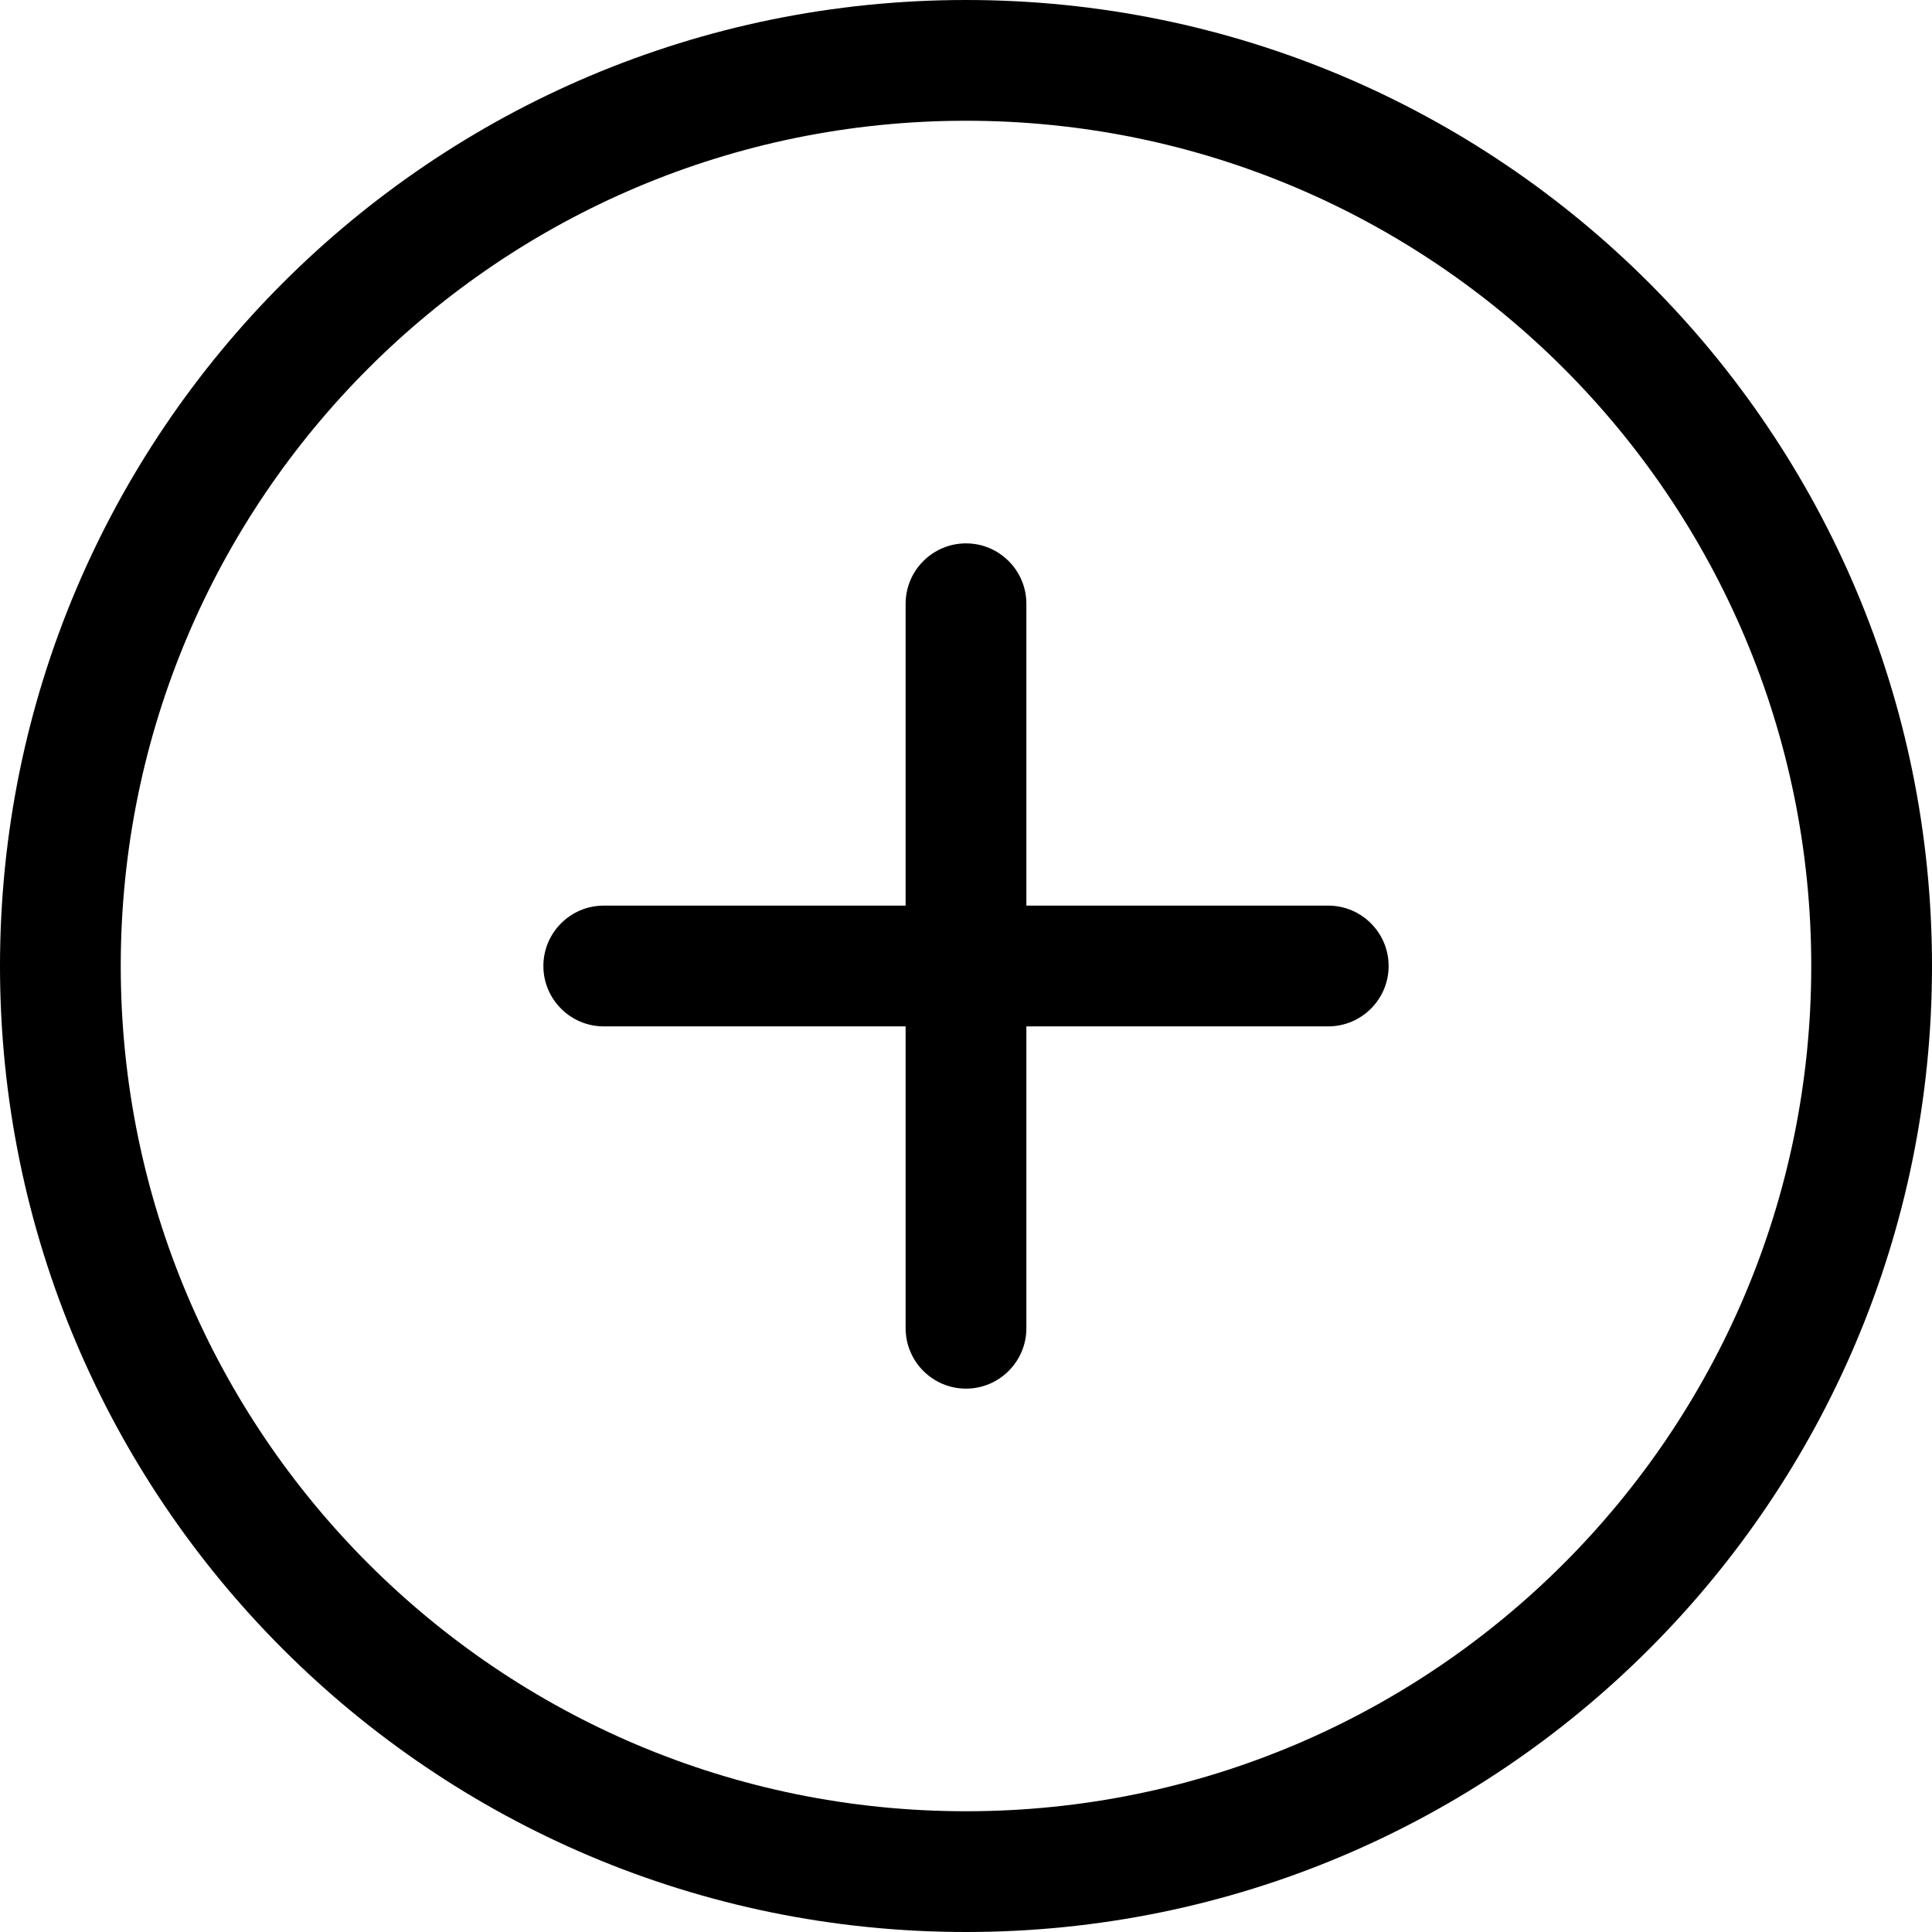
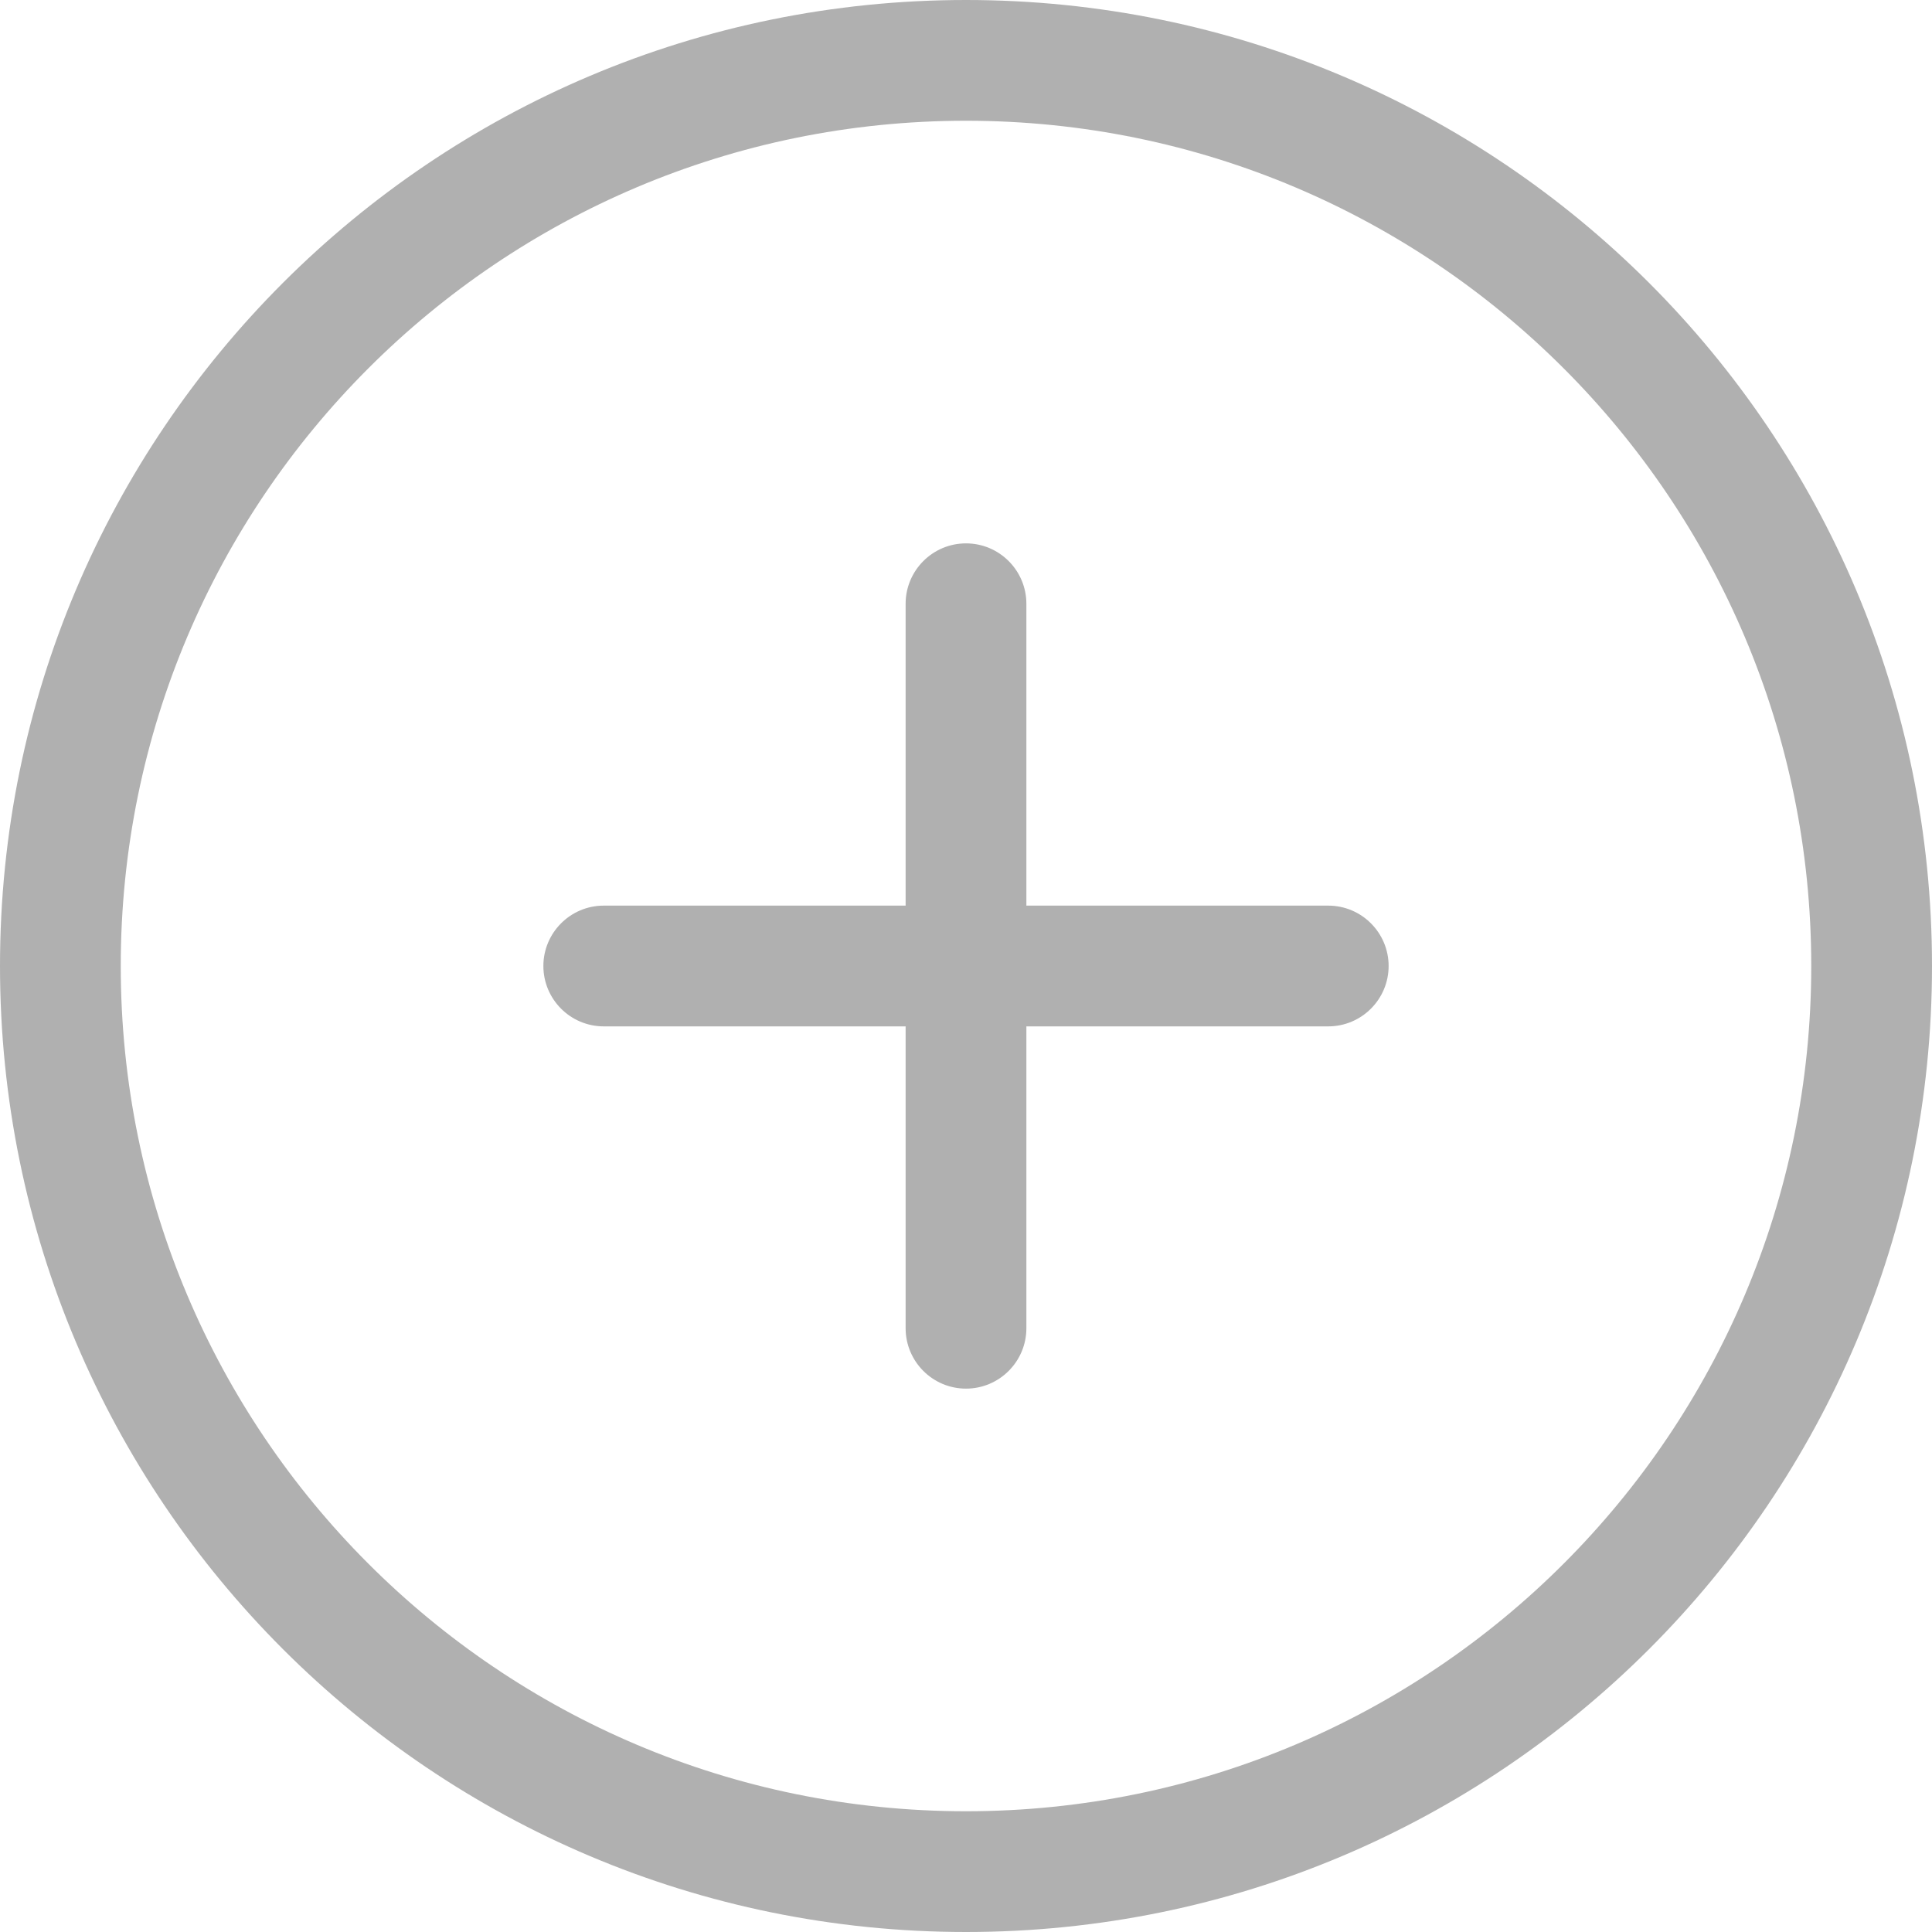
<svg xmlns="http://www.w3.org/2000/svg" width="800px" height="800px" viewBox="0 0 32 32" version="1.1">
  <defs>

</defs>
  <g id="Page-1" stroke="none" stroke-width="1" fill="none" fill-rule="evenodd">
-     <g id="Icon-Set" transform="translate(-464, -1087)" fill="#000000">
+     <g id="Icon-Set" transform="translate(-464, -1087)" fill="#B0B0B0">
      <path d="M480,1117 C472.268,1117 466,1110.73 466,1103 C466,1095.27 472.268,1089 480,1089 C487.732,1089 494,1095.27 494,1103 C494,1110.73 487.732,1117 480,1117 L480,1117 Z M480,1087 C471.163,1087 464,1094.16 464,1103 C464,1111.84 471.163,1119 480,1119 C488.837,1119 496,1111.84 496,1103 C496,1094.16 488.837,1087 480,1087 L480,1087 Z M486,1102 L481,1102 L481,1097 C481,1096.45 480.553,1096 480,1096 C479.447,1096 479,1096.45 479,1097 L479,1102 L474,1102 C473.447,1102 473,1102.45 473,1103 C473,1103.55 473.447,1104 474,1104 L479,1104 L479,1109 C479,1109.55 479.447,1110 480,1110 C480.553,1110 481,1109.55 481,1109 L481,1104 L486,1104 C486.553,1104 487,1103.55 487,1103 C487,1102.45 486.553,1102 486,1102 L486,1102 Z" id="plus-circle">

</path>
    </g>
  </g>
</svg>
